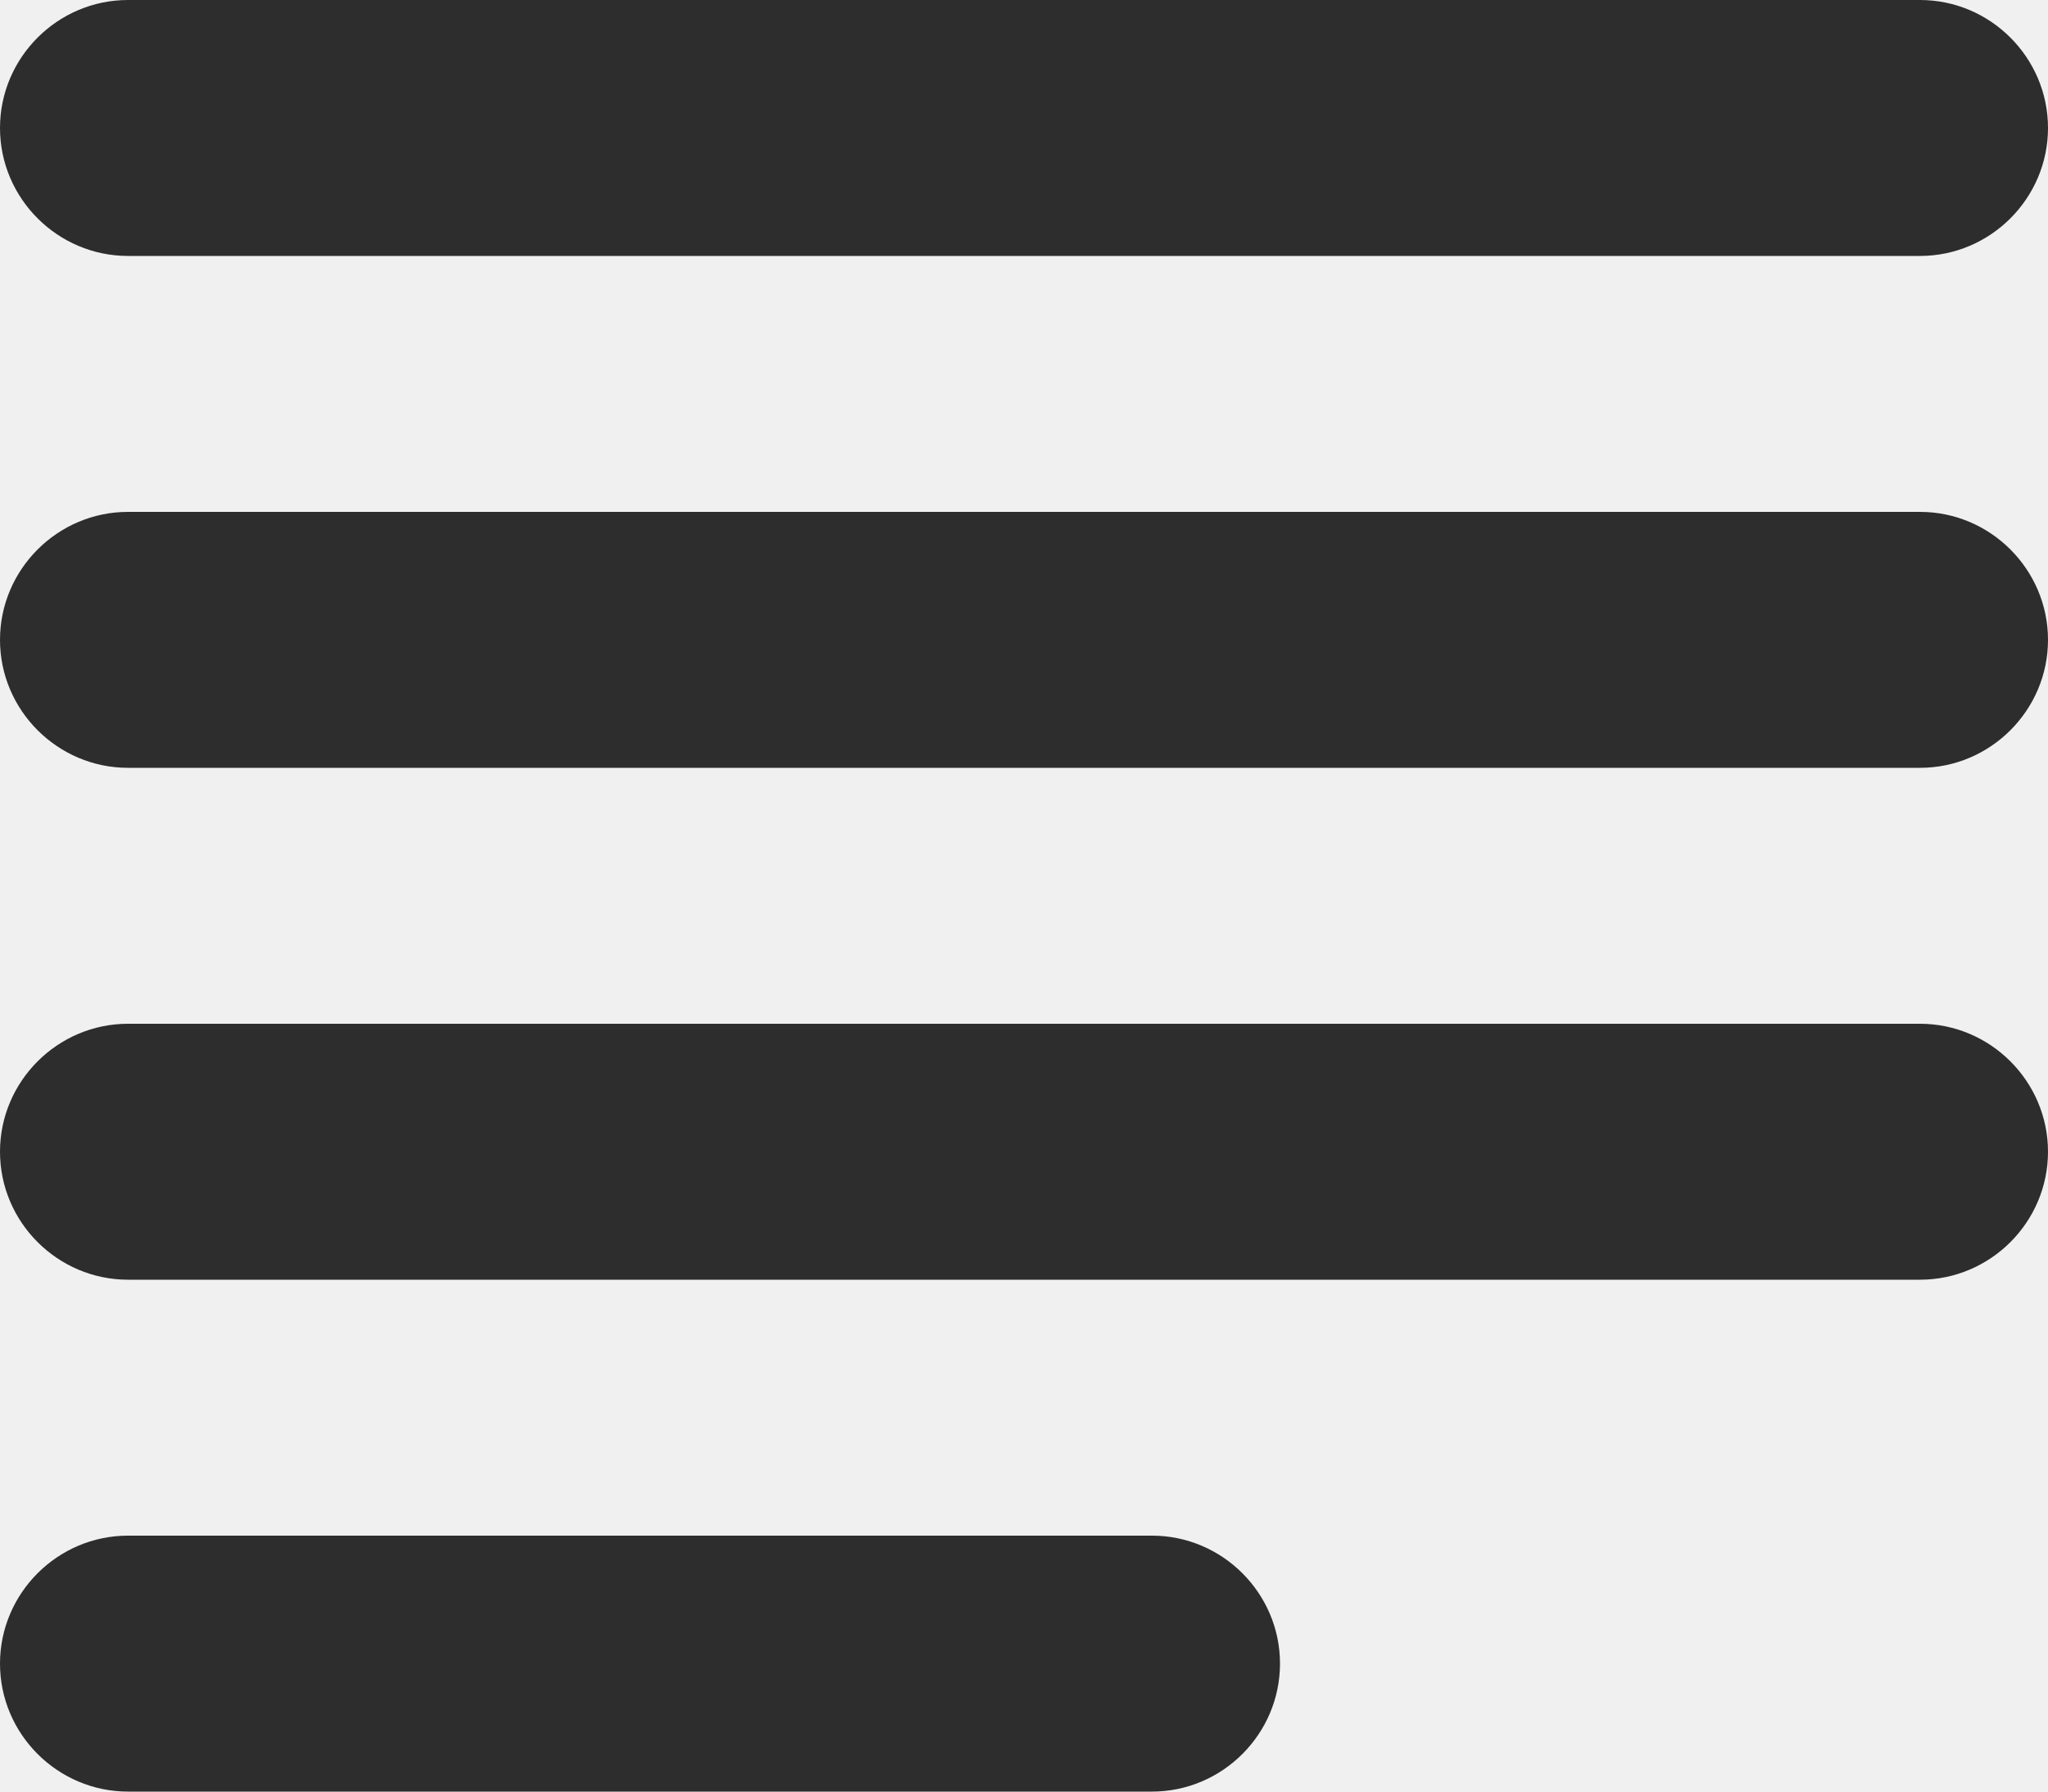
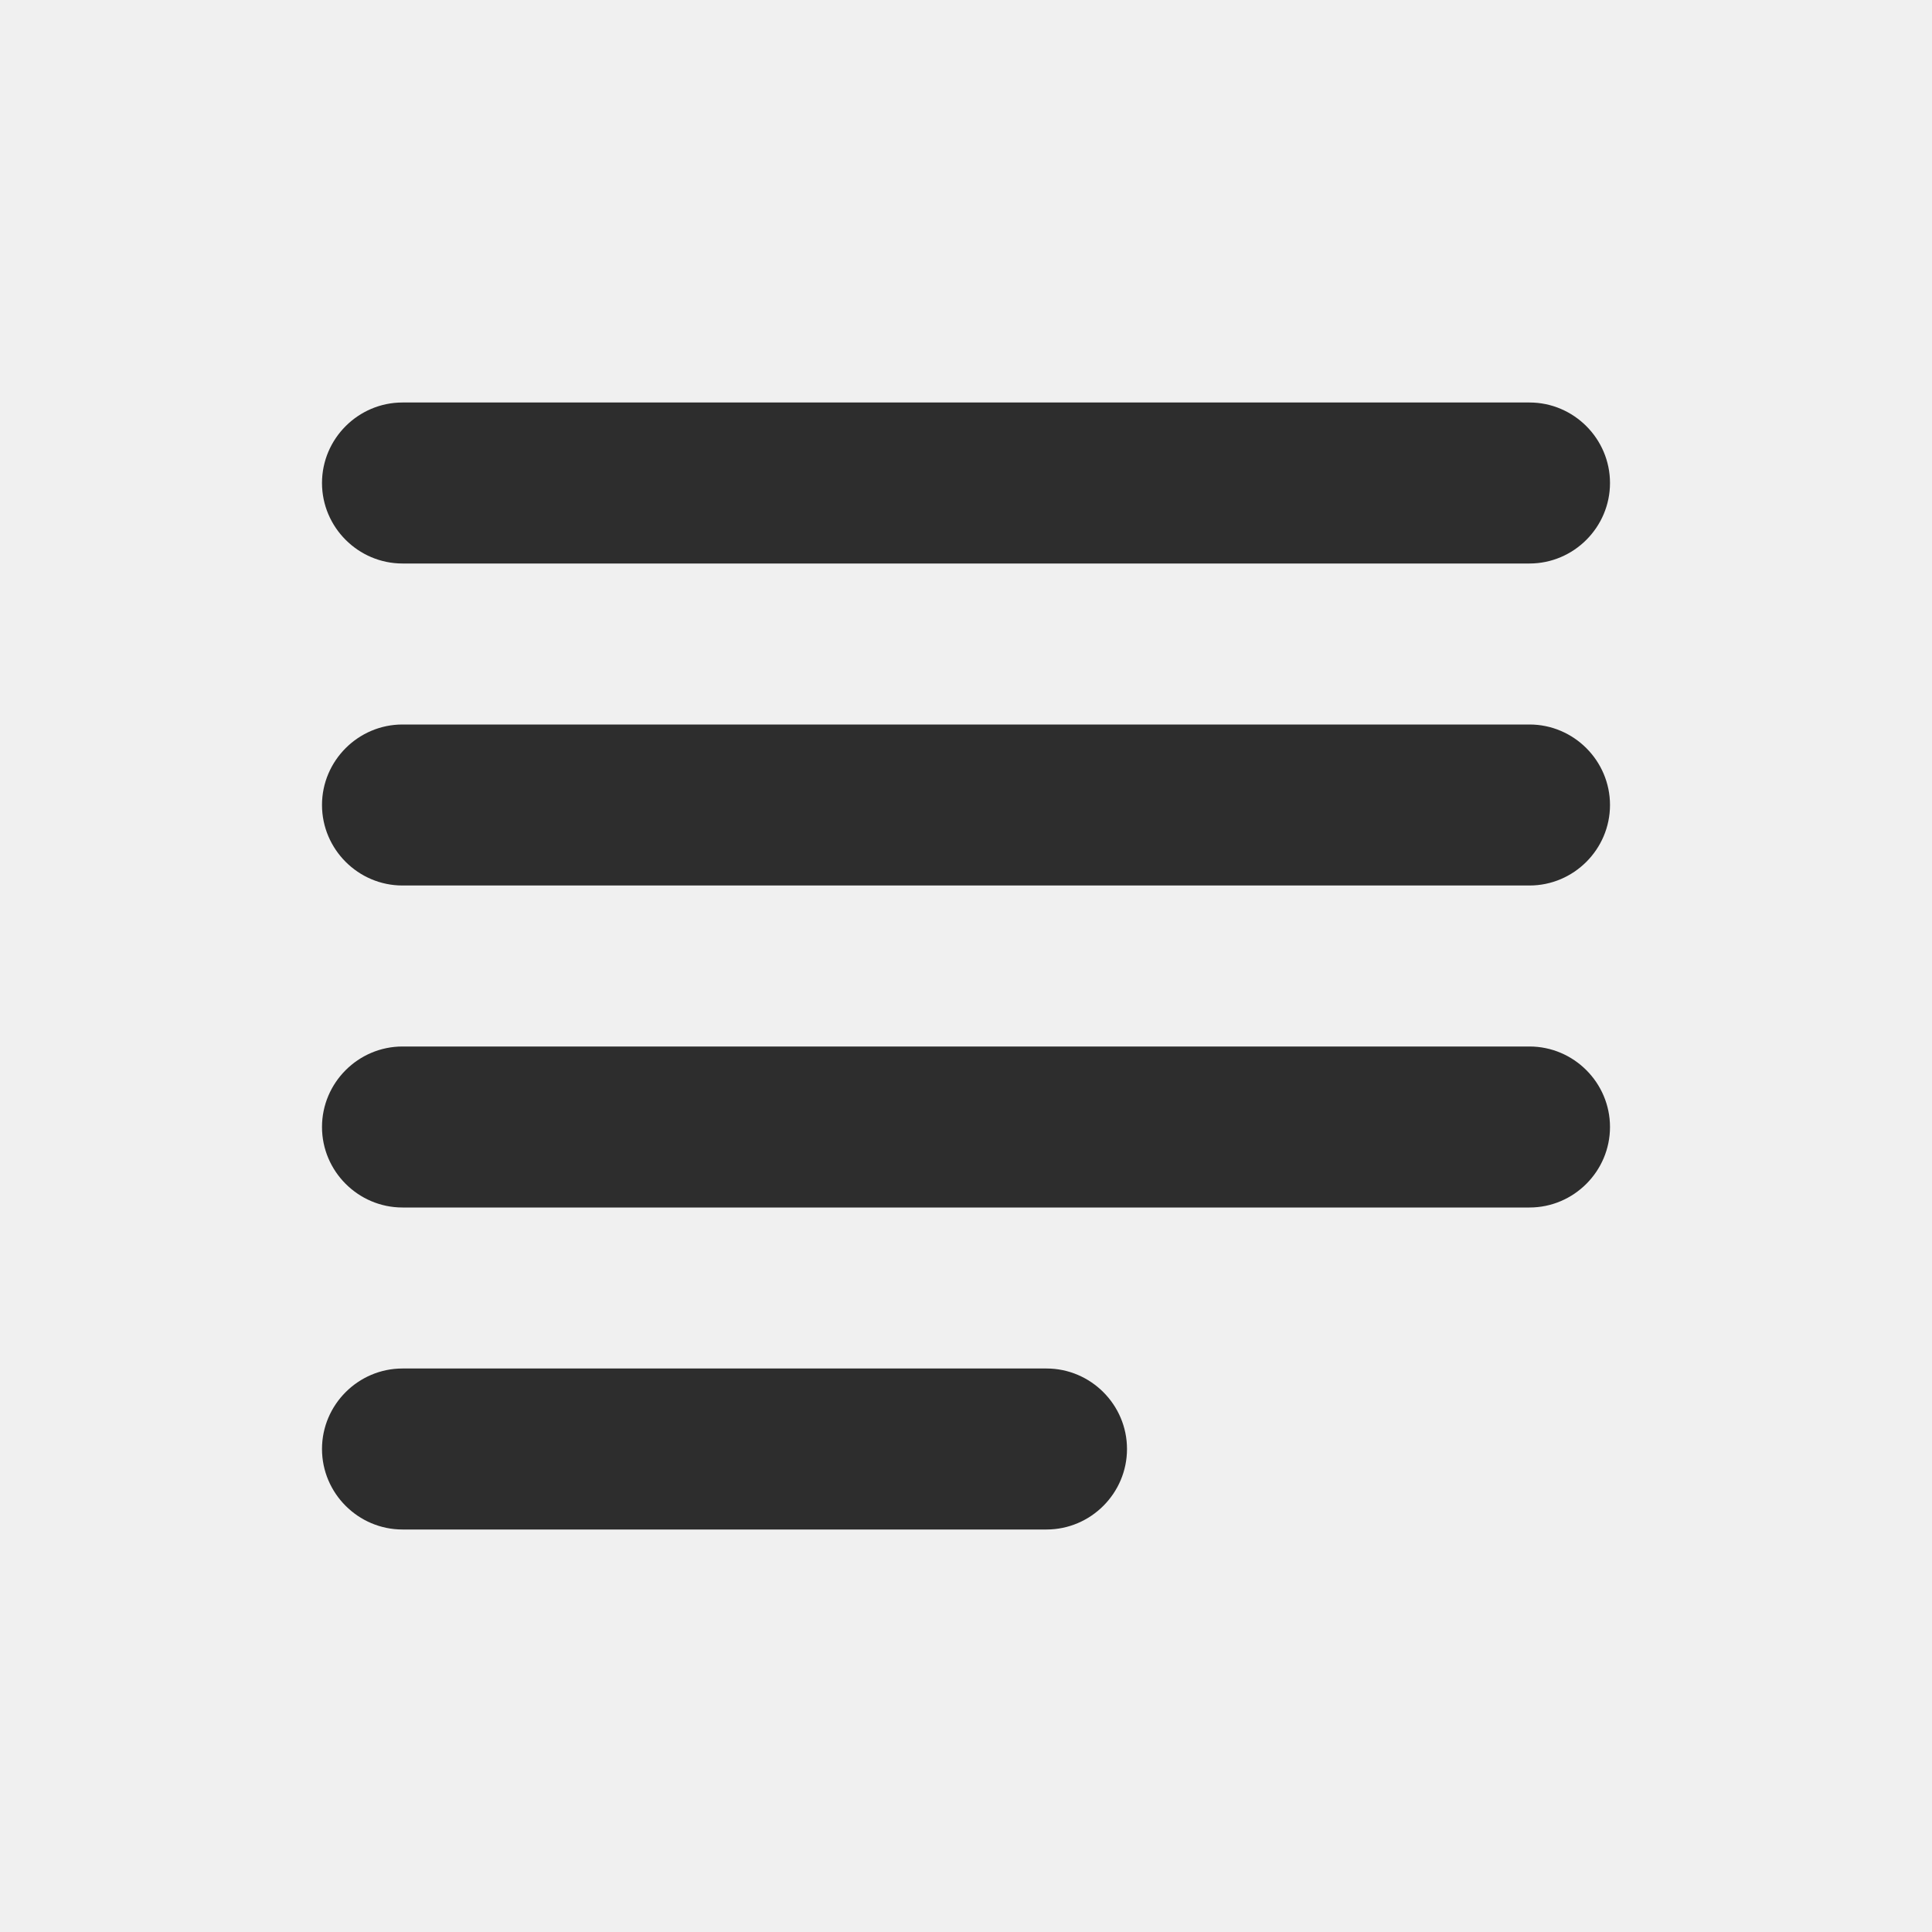
- <svg xmlns="http://www.w3.org/2000/svg" width="16" height="14" viewBox="0 0 16 14" fill="none">
-   <path d="M9 12H1C0.45 12 0 12.45 0 13C0 13.55 0.45 14 1 14H9C9.55 14 10 13.55 10 13C10 12.45 9.55 12 9 12ZM15 4H1C0.45 4 0 4.45 0 5C0 5.55 0.45 6 1 6H15C15.55 6 16 5.55 16 5C16 4.45 15.55 4 15 4ZM1 10H15C15.55 10 16 9.55 16 9C16 8.45 15.55 8 15 8H1C0.45 8 0 8.45 0 9C0 9.55 0.45 10 1 10ZM0 1C0 1.55 0.45 2 1 2H15C15.55 2 16 1.55 16 1C16 0.45 15.55 0 15 0H1C0.45 0 0 0.45 0 1Z" fill="#2D2D2D" />
+ <svg xmlns="http://www.w3.org/2000/svg" width="24" height="24" viewBox="0 0 24 24" fill="none">
+   <g clip-path="url(#clip0_4312_17208)">
+     <path d="M13 17H5C4.45 17 4 17.45 4 18C4 18.55 4.45 19 5 19H13C13.55 19 14 18.55 14 18C14 17.45 13.55 17 13 17ZM19 9H5C4.45 9 4 9.45 4 10C4 10.55 4.45 11 5 11H19C19.55 11 20 10.55 20 10C20 9.45 19.55 9 19 9ZM5 15H19C19.55 15 20 14.55 20 14C20 13.45 19.55 13 19 13H5C4.45 13 4 13.45 4 14C4 14.55 4.45 15 5 15ZM4 6C4 6.55 4.45 7 5 7H19C19.55 7 20 6.55 20 6C20 5.45 19.55 5 19 5H5C4.45 5 4 5.45 4 6Z" fill="#2D2D2D" />
+   </g>
+   <defs>
+     <clipPath id="clip0_4312_17208">
+       <rect width="24" height="24" fill="white" />
+     </clipPath>
+   </defs>
</svg>
